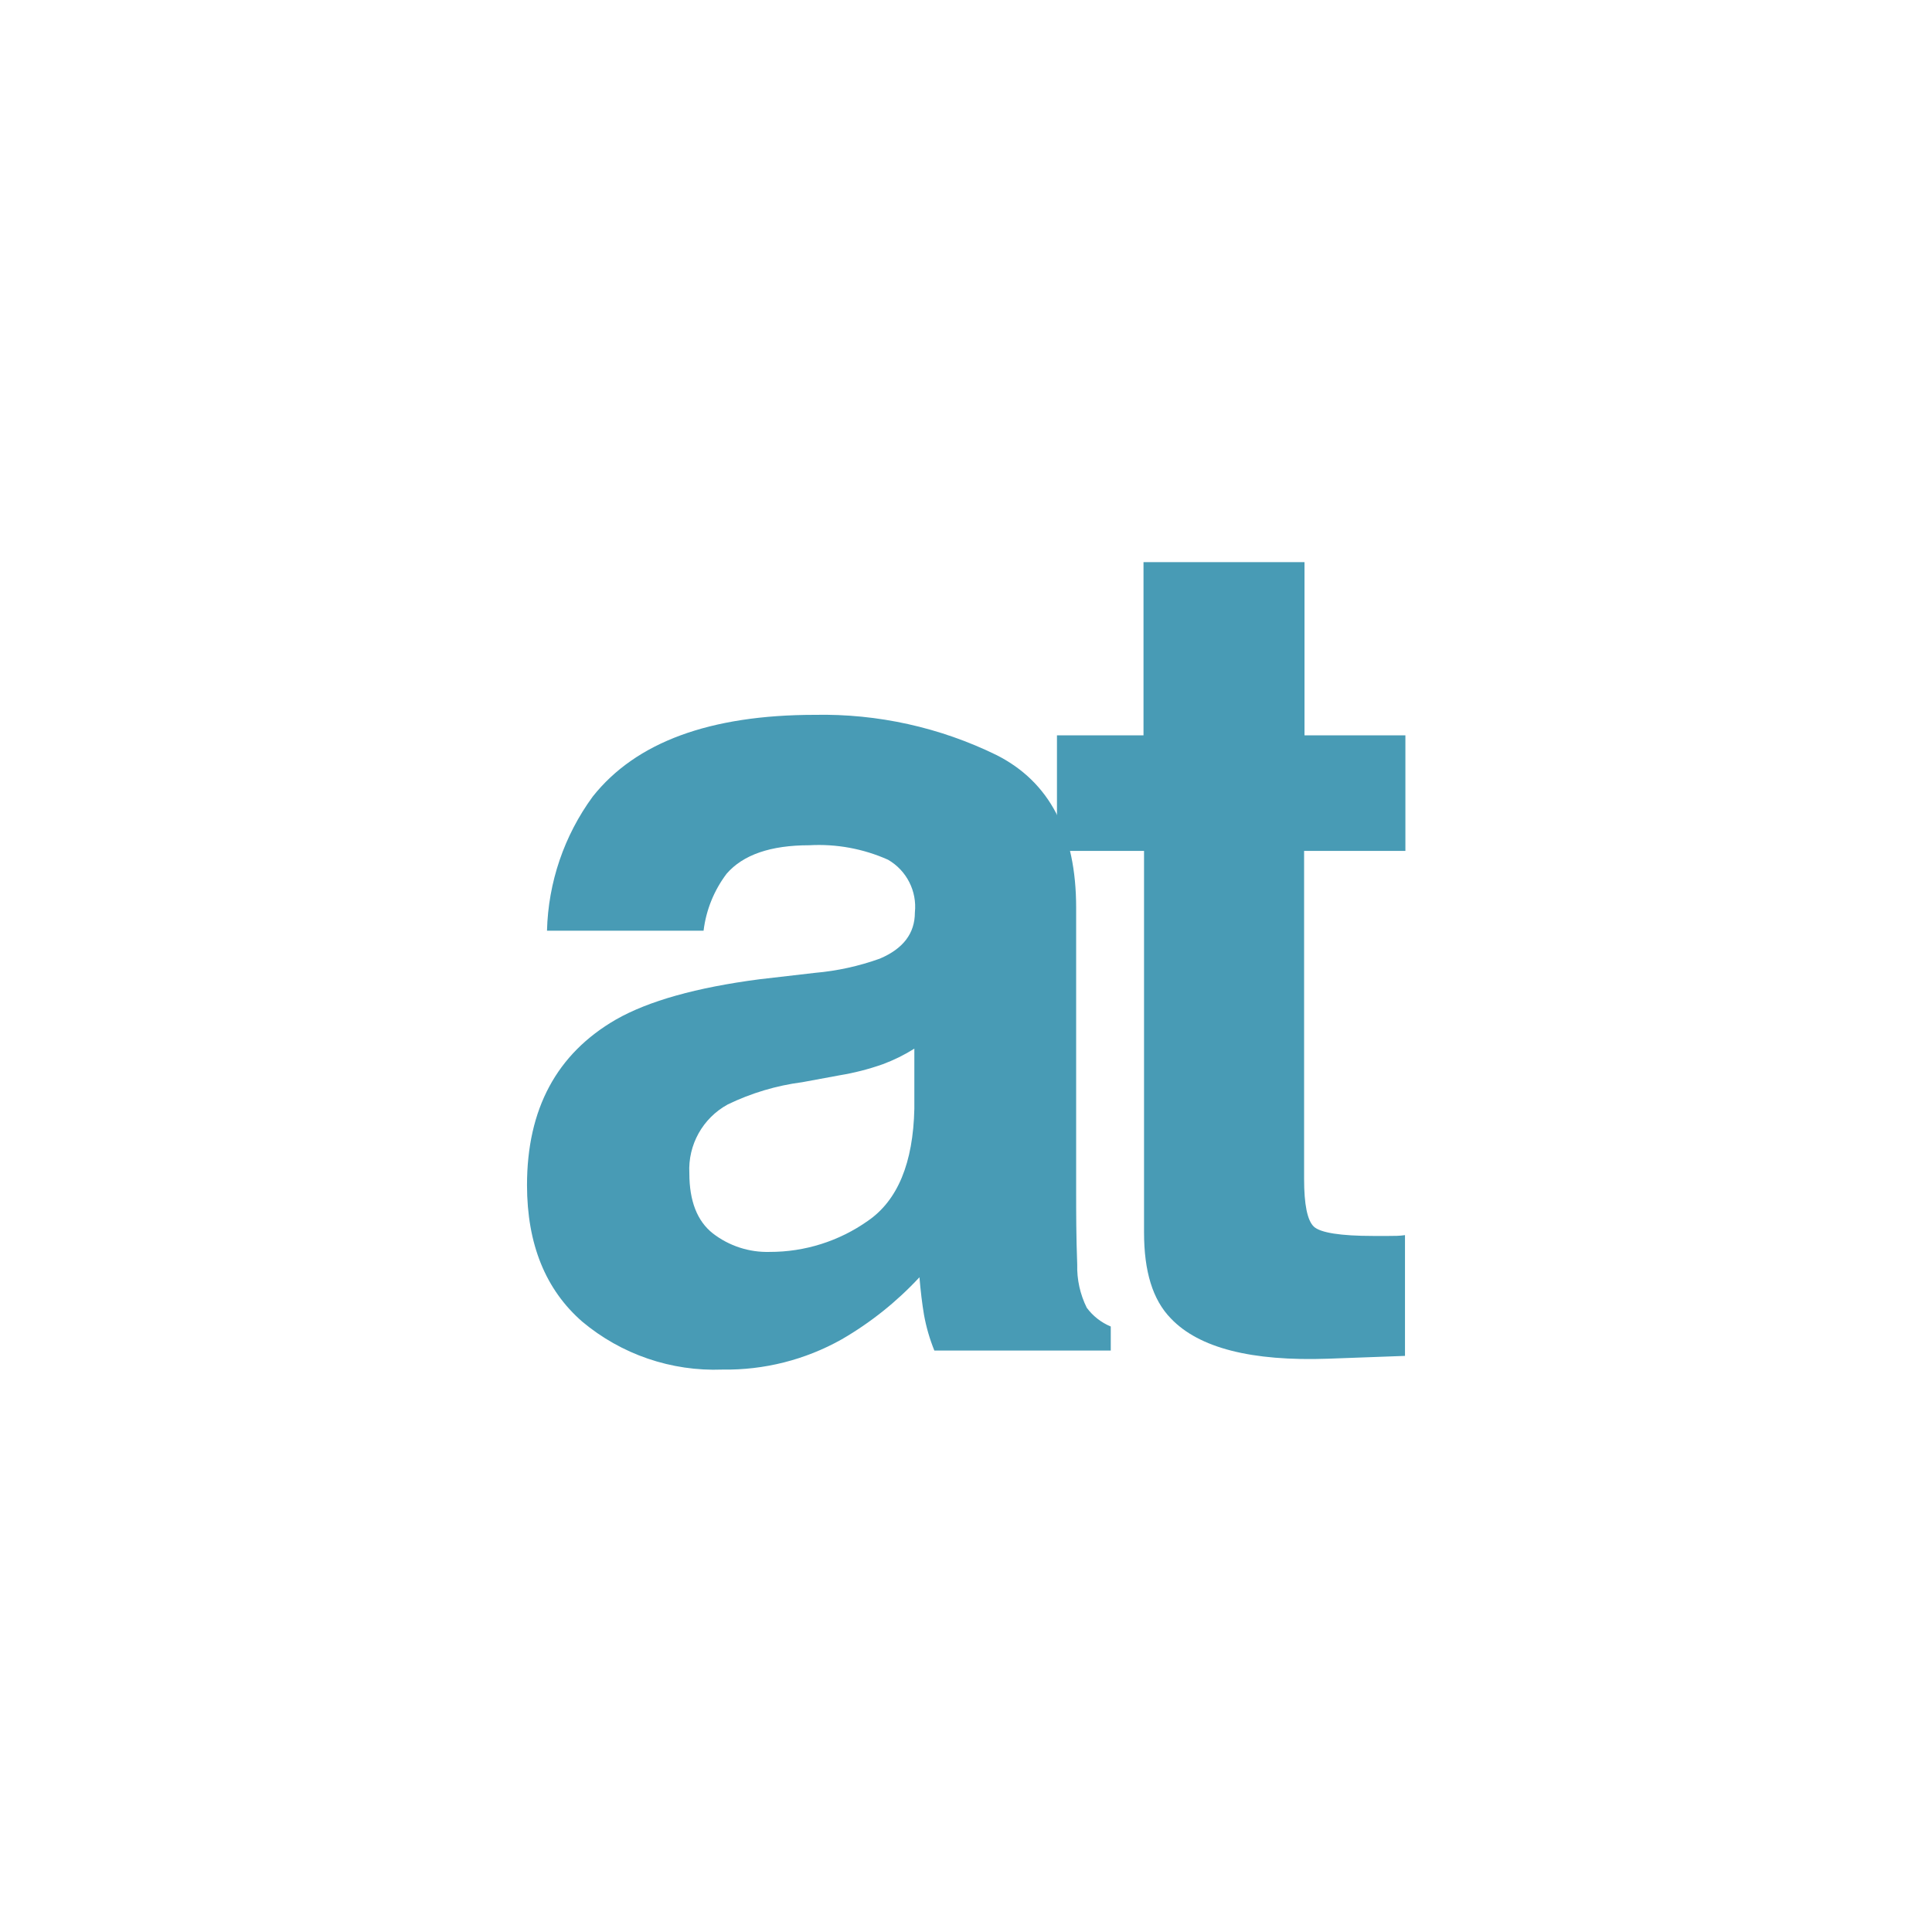
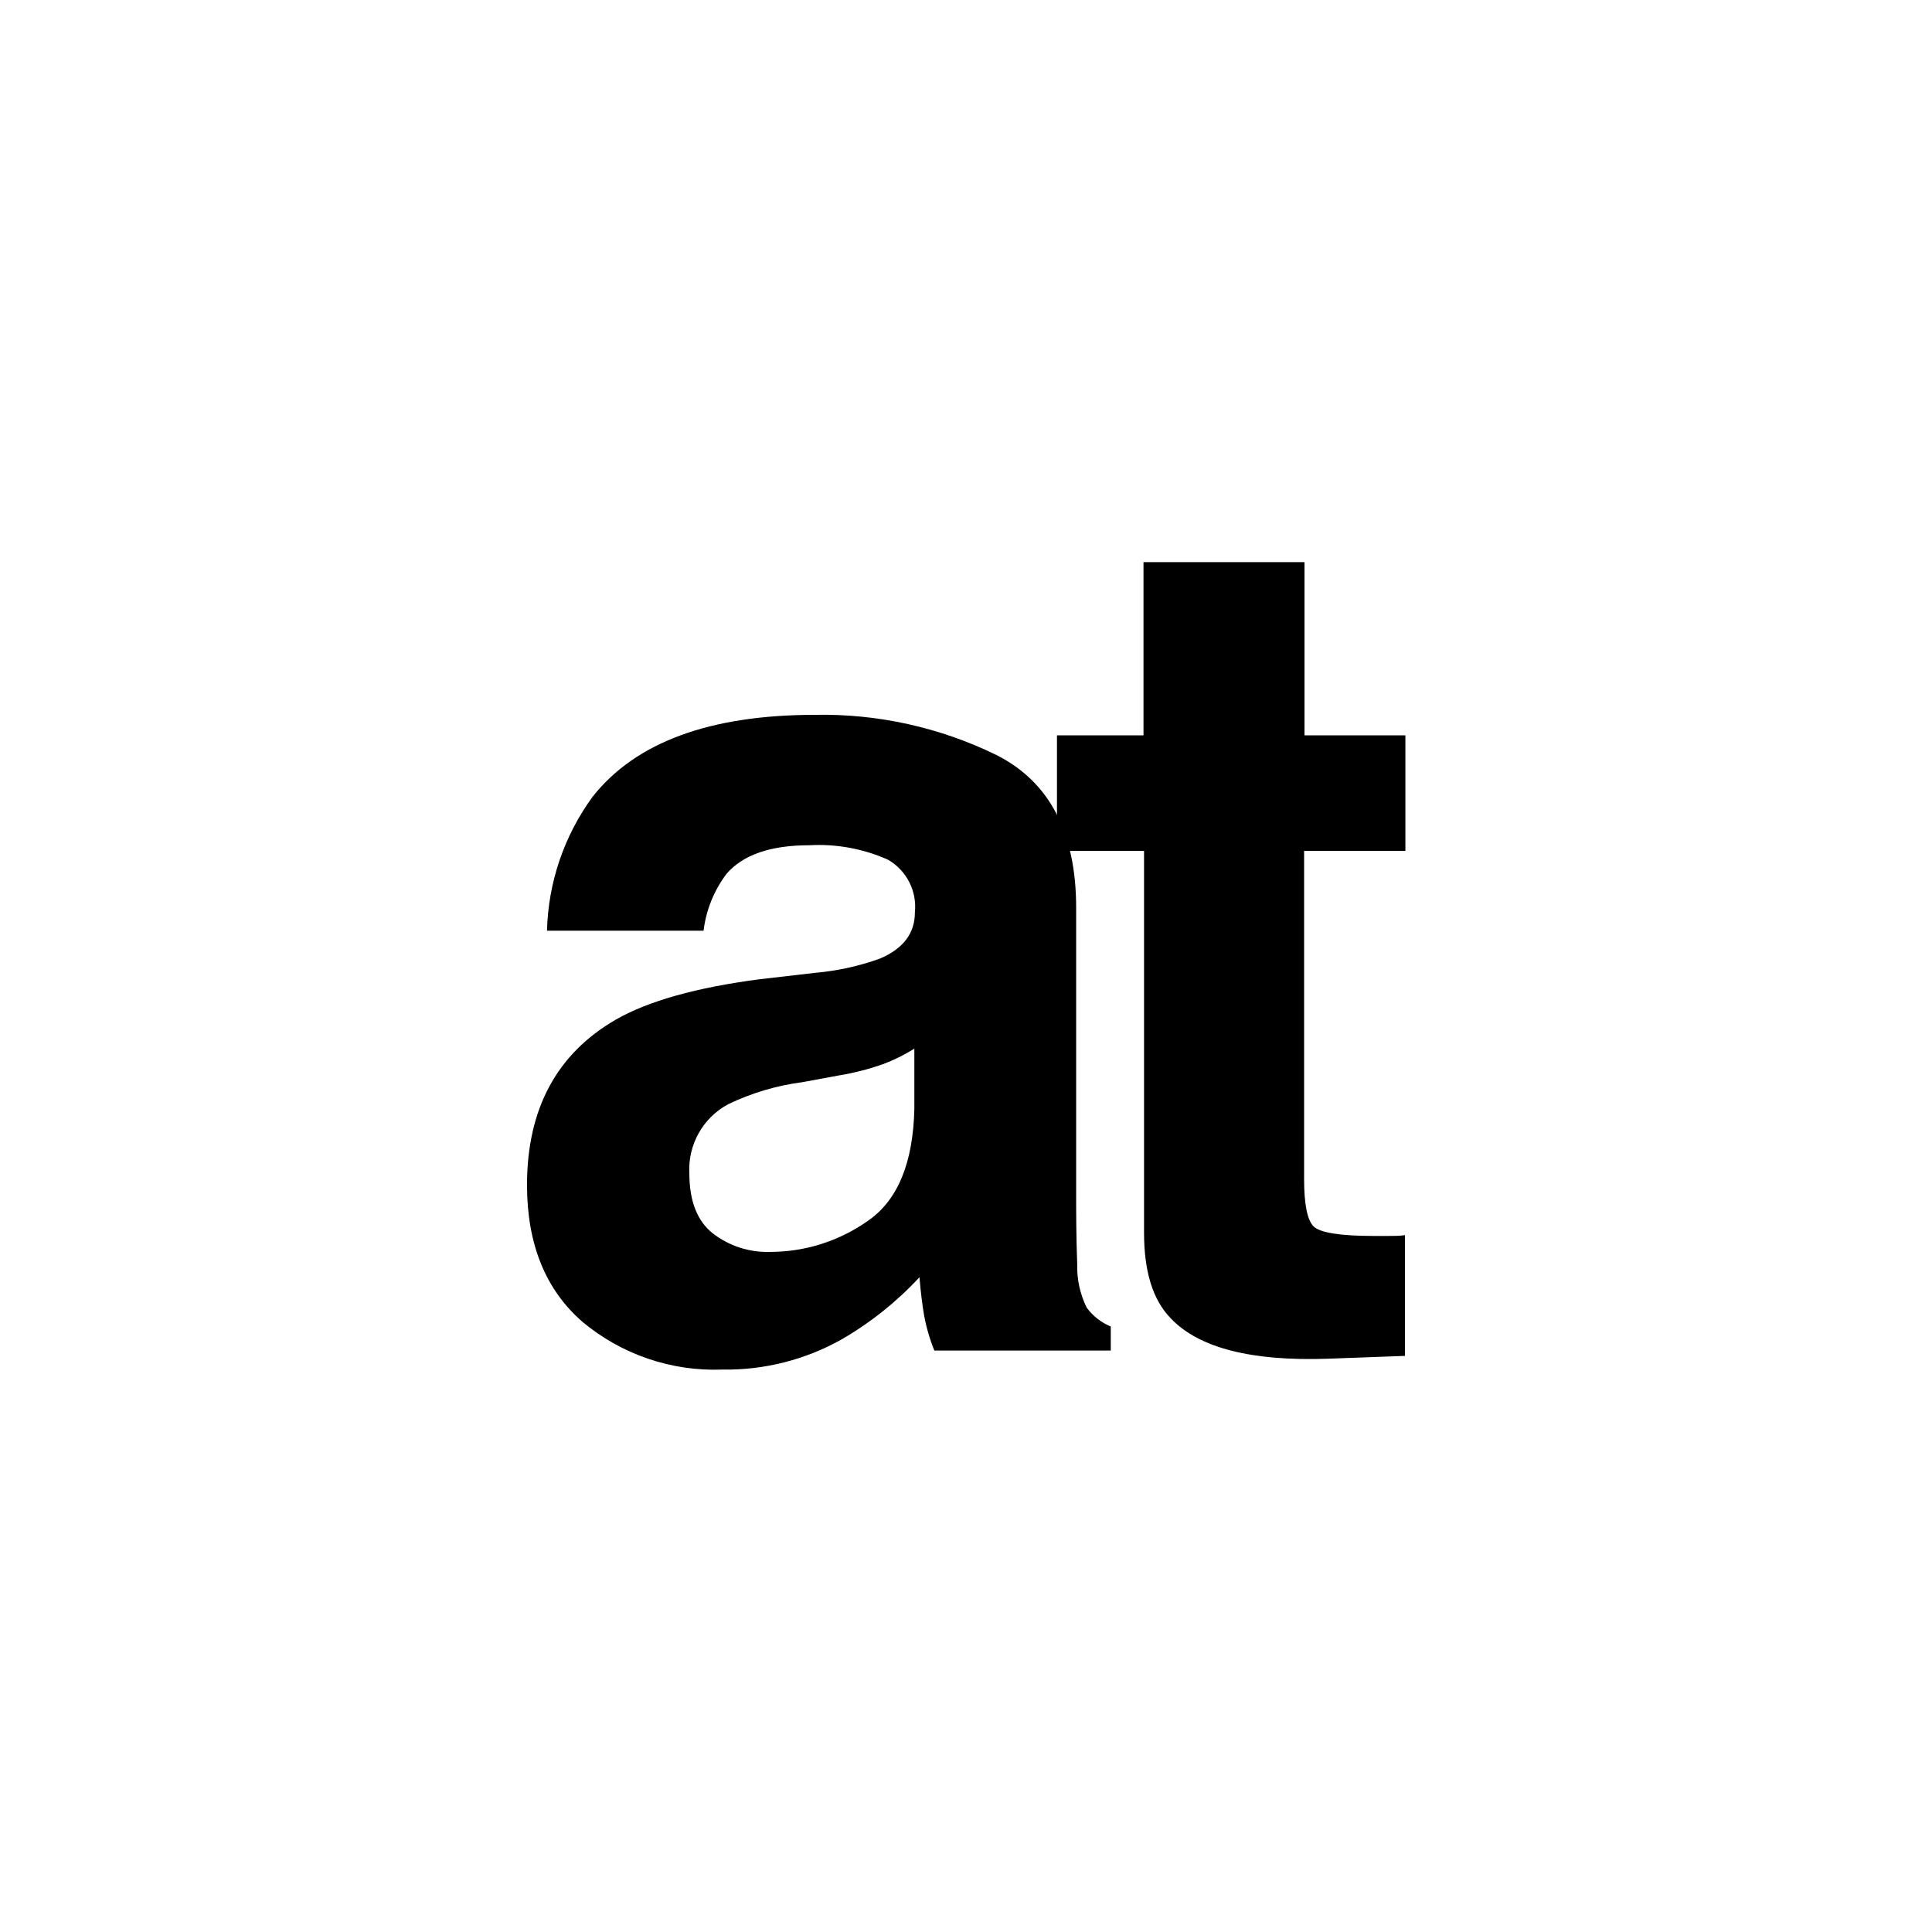
- <svg xmlns="http://www.w3.org/2000/svg" id="Camada_1" data-name="Camada 1" viewBox="0 0 144 144">
-   <defs>
-     <style>.cls-1{fill:#489bb5;}</style>
-   </defs>
-   <path class="cls-1" d="M60.75,72.51a19.23,19.23,0,0,0,4.83-1.06c1.74-.74,2.61-1.88,2.61-3.44a4.05,4.05,0,0,0-2-3.93A12.65,12.65,0,0,0,60.32,63Q56,63,54.16,65.12a8.79,8.79,0,0,0-1.72,4.25H40.77a17.67,17.67,0,0,1,3.41-10Q49,53.29,60.72,53.28a29.49,29.49,0,0,1,13.56,3q5.93,3,5.93,11.38V88.9c0,1.47,0,3.25.08,5.35A6.83,6.83,0,0,0,81,97.47a4.24,4.24,0,0,0,1.79,1.4v1.79H69.64A13.47,13.47,0,0,1,68.87,98c-.14-.82-.25-1.75-.34-2.8a24.94,24.94,0,0,1-5.8,4.63,17.56,17.56,0,0,1-8.89,2.25A15.34,15.34,0,0,1,43.4,98.51q-4.11-3.58-4.12-10.17,0-8.52,6.63-12.35,3.65-2.08,10.69-3Zm7.4,5.65a12.8,12.8,0,0,1-2.35,1.16,18.87,18.87,0,0,1-3.24.83l-2.76.51a18.08,18.08,0,0,0-5.56,1.66,5.51,5.51,0,0,0-2.86,5.13q0,3.1,1.75,4.48a6.62,6.62,0,0,0,4.24,1.38A12.63,12.63,0,0,0,64.68,91c2.23-1.53,3.38-4.32,3.47-8.36Z" />
-   <path class="cls-1" d="M78.78,63.42V54.81h6.45V41.9h12V54.81h7.52v8.61H97.2V87.88c0,1.89.24,3.08.72,3.54s2,.7,4.42.7c.37,0,.76,0,1.17,0s.81,0,1.21-.06v9l-5.73.21q-8.58.3-11.72-3c-1.36-1.39-2-3.52-2-6.41V63.42Z" />
+ <svg xmlns="http://www.w3.org/2000/svg" viewBox="0 0 144 144">
+   <path d="M60.75 72.51a19.23 19.23 0 004.83-1.06c1.74-.74 2.61-1.88 2.61-3.44a4.05 4.05 0 00-2-3.93A12.65 12.65 0 0060.32 63q-4.32 0-6.16 2.12a8.79 8.79 0 00-1.72 4.25H40.77a17.67 17.67 0 013.41-10q4.82-6.08 16.54-6.09a29.49 29.49 0 0113.56 3q5.93 3 5.93 11.38V88.9c0 1.47 0 3.25.08 5.35a6.83 6.83 0 00.71 3.22 4.24 4.24 0 001.79 1.4v1.79H69.64a13.47 13.47 0 01-.77-2.66c-.14-.82-.25-1.75-.34-2.8a24.94 24.94 0 01-5.8 4.63 17.56 17.56 0 01-8.89 2.25 15.34 15.34 0 01-10.44-3.57q-4.11-3.58-4.12-10.17 0-8.52 6.63-12.35 3.65-2.08 10.69-3zm7.4 5.65a12.8 12.8 0 01-2.35 1.16 18.87 18.87 0 01-3.24.83l-2.76.51a18.08 18.08 0 00-5.56 1.66 5.51 5.51 0 00-2.86 5.13q0 3.1 1.75 4.48a6.62 6.62 0 004.24 1.38A12.63 12.63 0 0064.68 91c2.23-1.53 3.38-4.32 3.47-8.36z" />
+   <path d="M78.78 63.42v-8.61h6.45V41.9h12v12.91h7.52v8.61H97.2v24.46c0 1.89.24 3.08.72 3.54s2 .7 4.42.7h1.17c.41 0 .81 0 1.21-.06v9l-5.73.21q-8.58.3-11.72-3c-1.36-1.39-2-3.52-2-6.41V63.42z" />
</svg>
